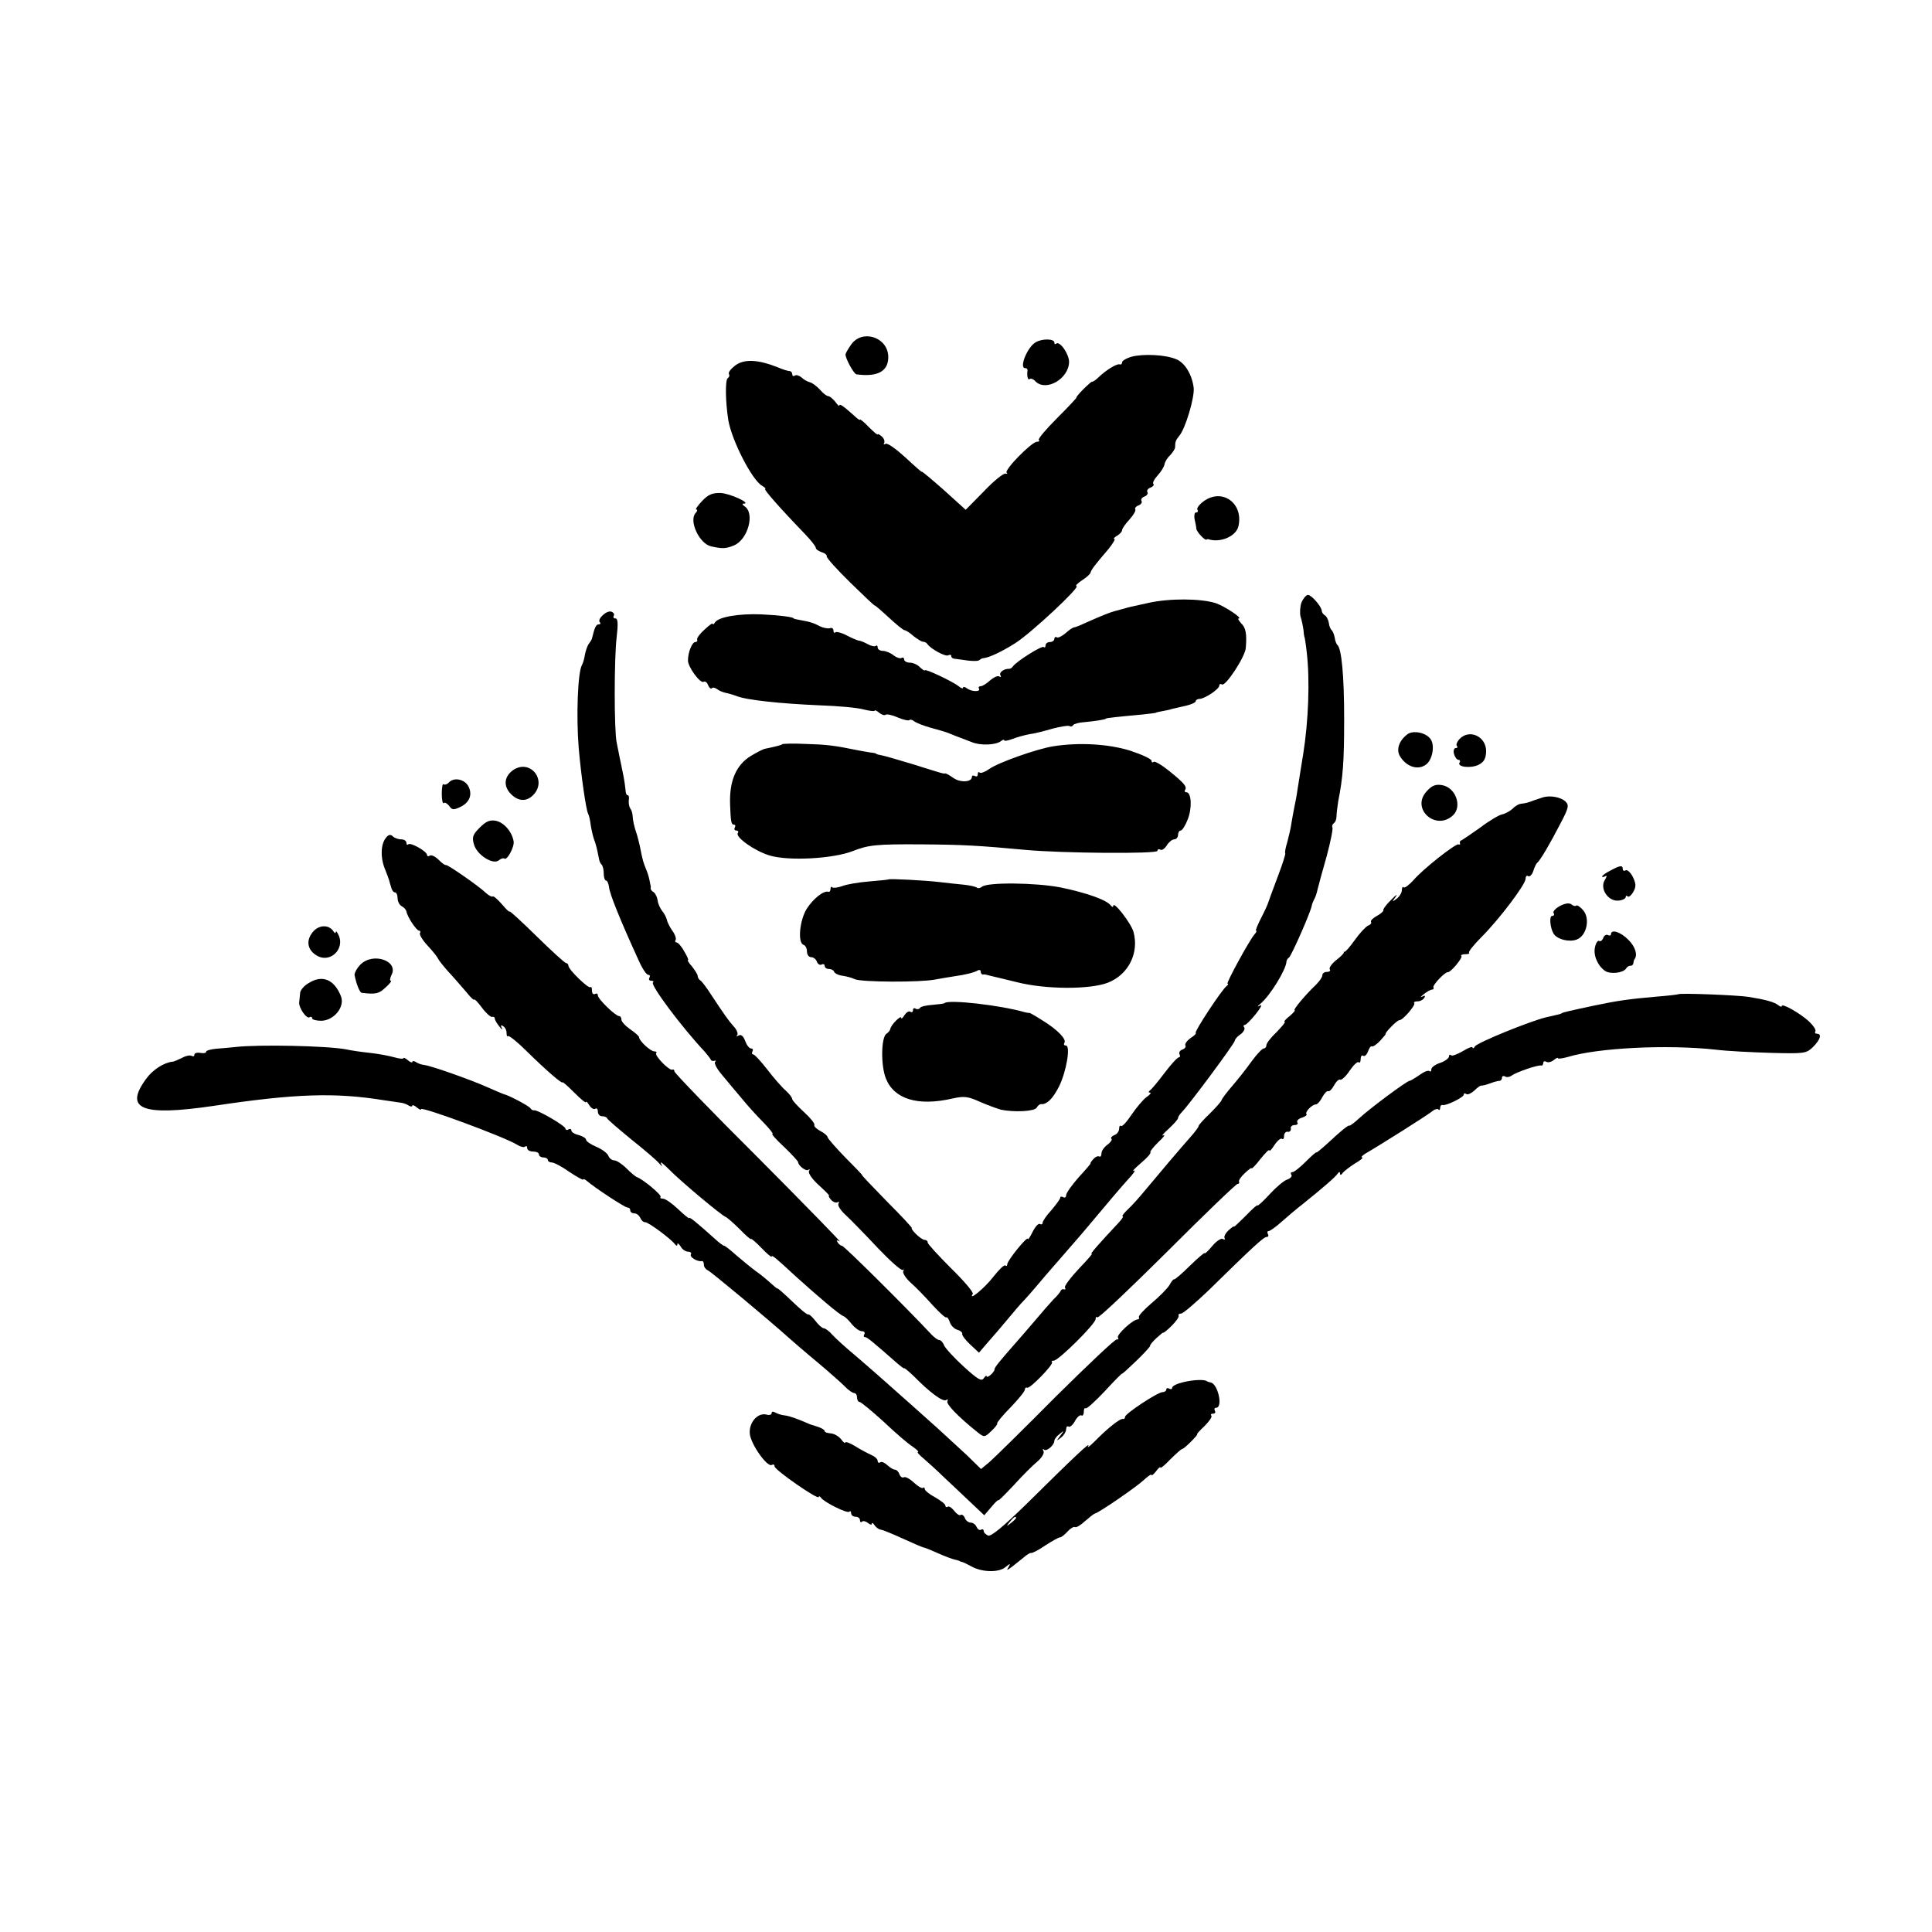
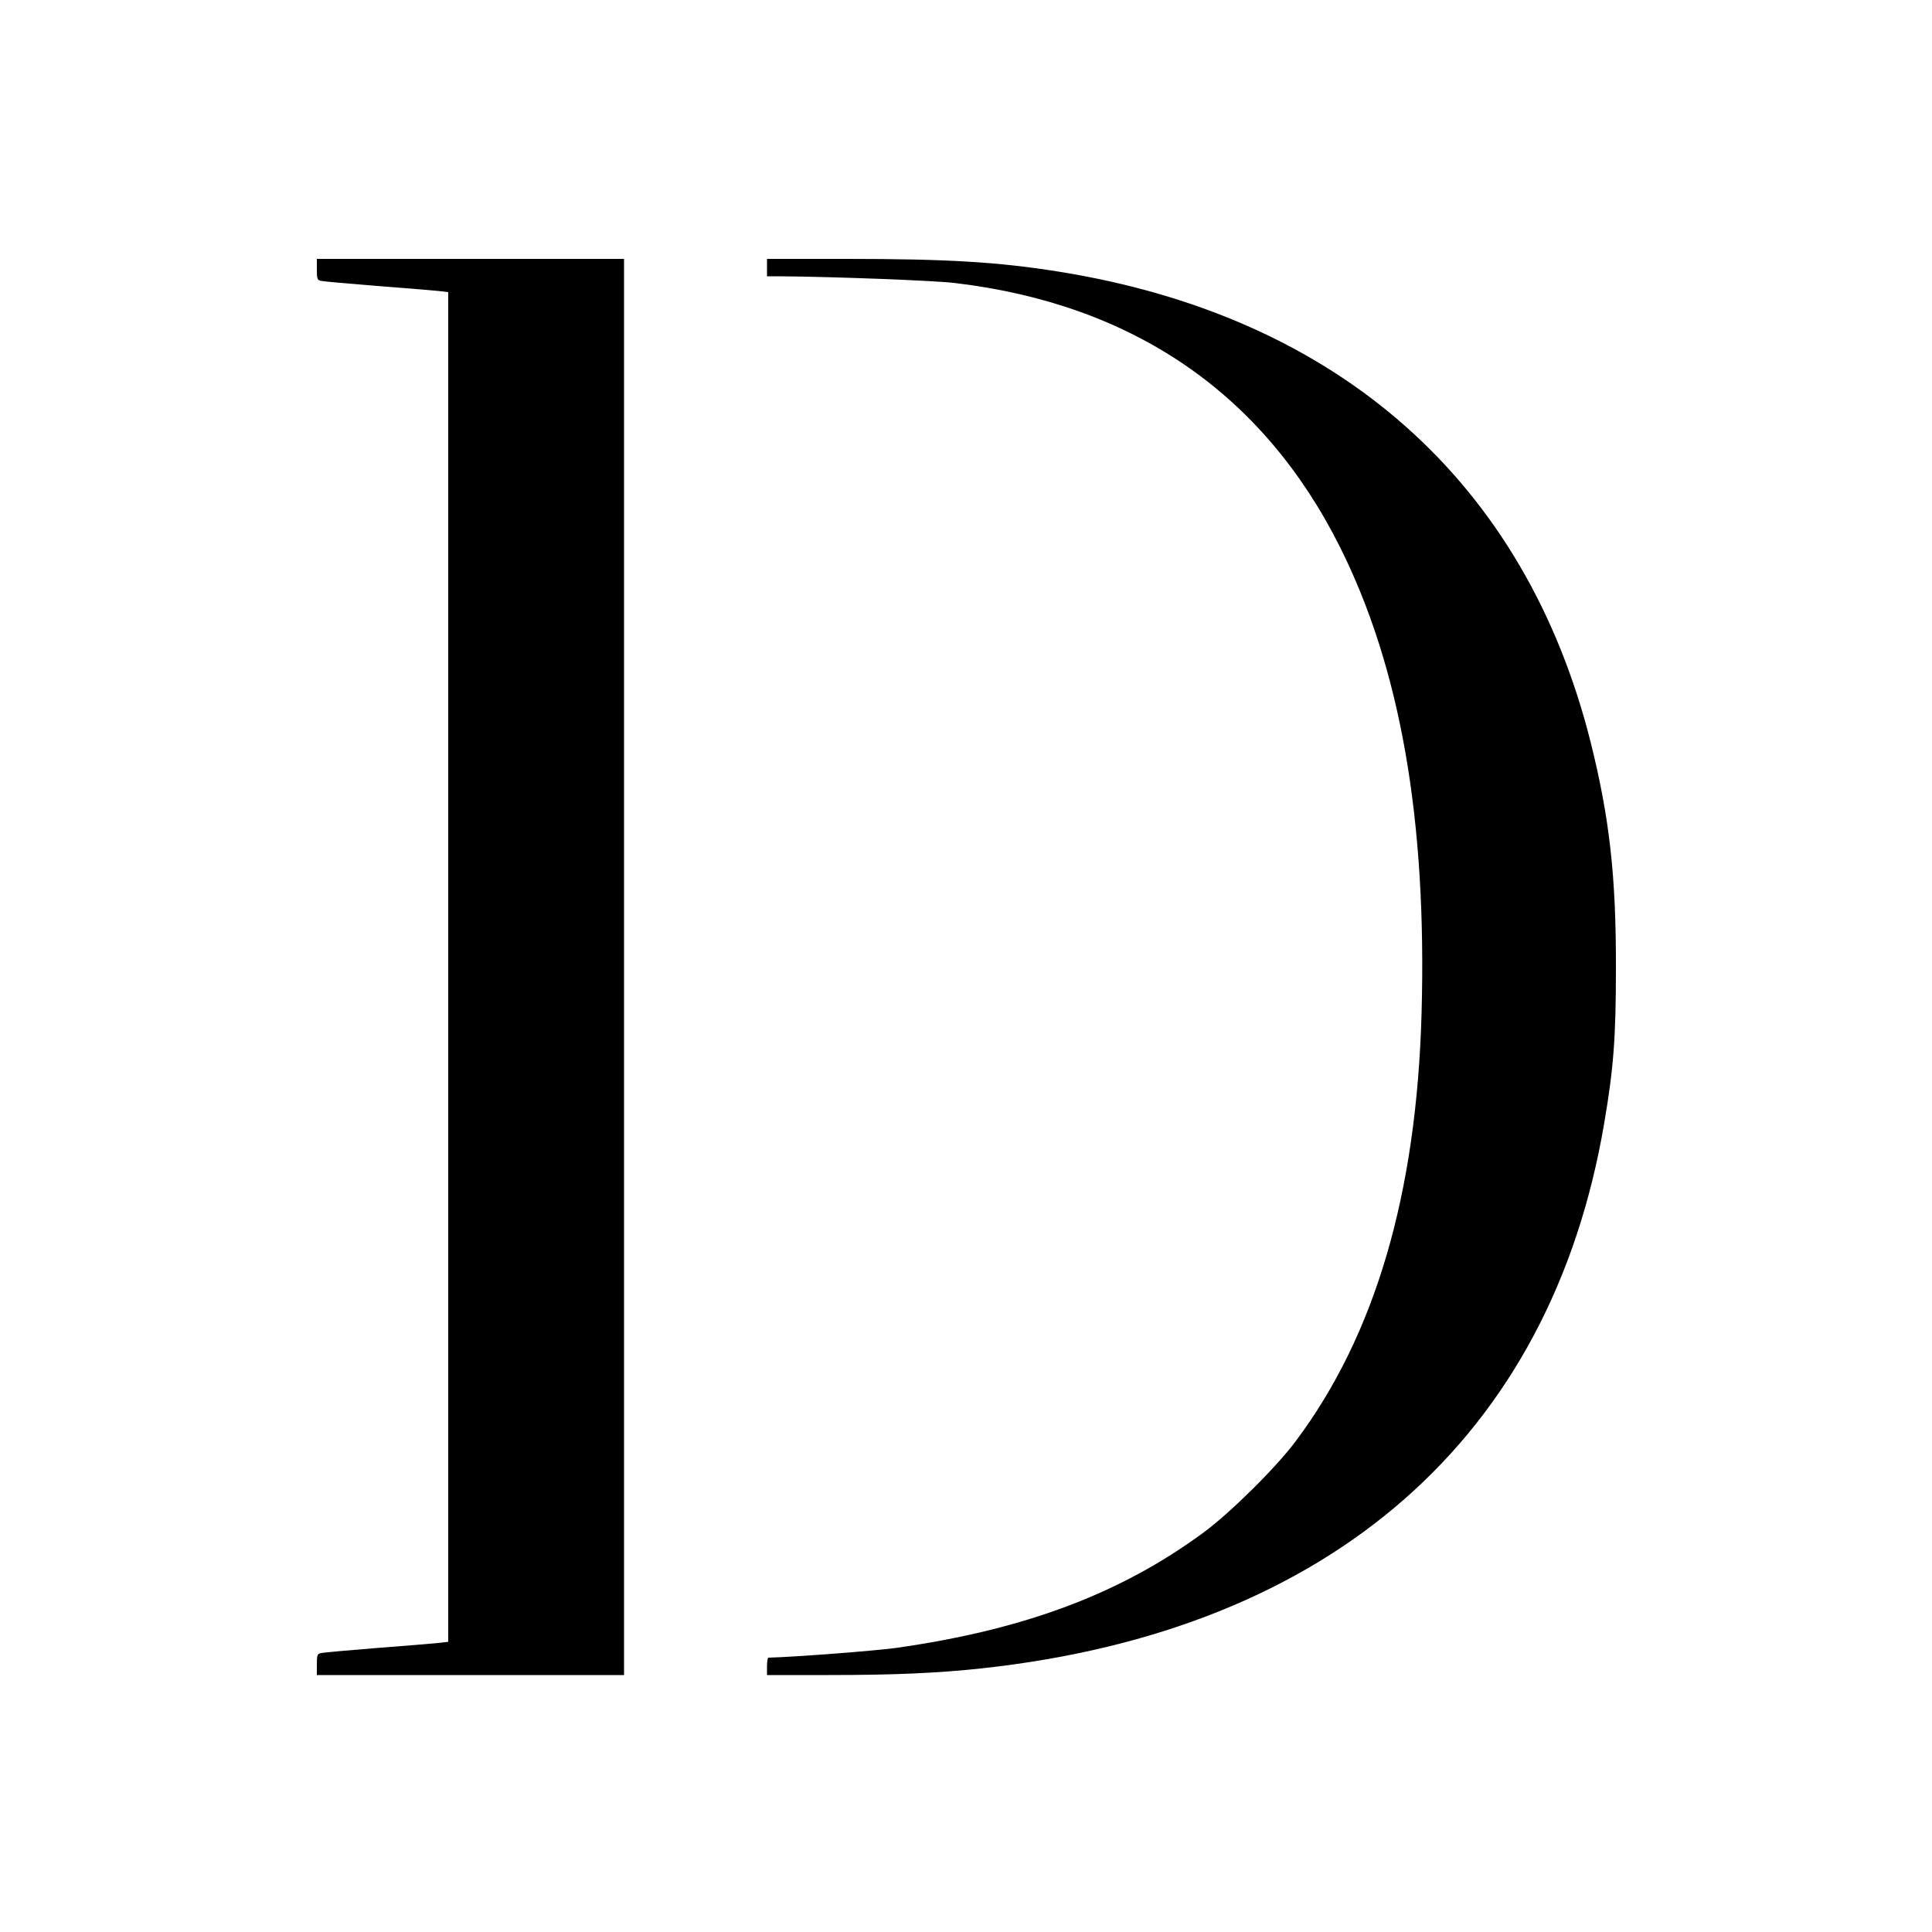
- <svg xmlns="http://www.w3.org/2000/svg" version="1.0" width="656pt" height="656pt" viewBox="0 0 656 656" preserveAspectRatio="xMidYMid meet">
-   <g transform="translate(0,656) scale(0.1,-0.1)" fill="#000000" stroke="none">
-     <path d="M2890 5390 c-10 -14 -18 -28 -19 -33 -2 -11 28 -67 37 -68 73 -10 110 11 108 62 -3 65 -89 92 -126 39z" />
-     <path d="M3517 5398 c-28 -15 -58 -88 -36 -88 5 0 8 -3 8 -7 -3 -18 1 -36 7 -30 4 3 13 0 20 -8 36 -36 113 9 114 66 0 27 -32 73 -44 62 -3 -3 -6 -2 -6 4 0 13 -41 14 -63 1z" />
-     <path d="M3843 5349 c-18 -5 -33 -14 -33 -19 0 -6 -4 -9 -9 -7 -10 2 -45 -19 -72 -45 -9 -9 -19 -15 -21 -14 -1 1 -15 -11 -30 -26 -15 -15 -25 -28 -23 -28 2 0 -27 -31 -65 -69 -38 -38 -66 -71 -63 -75 4 -3 1 -6 -6 -6 -18 0 -112 -96 -103 -105 4 -3 2 -5 -4 -3 -7 1 -40 -25 -73 -60 l-62 -63 -74 67 c-41 36 -75 65 -75 62 0 -2 -25 20 -56 49 -32 29 -61 50 -67 46 -6 -3 -8 -2 -5 3 3 5 0 15 -8 22 -8 7 -14 10 -14 7 0 -3 -13 8 -30 25 -16 17 -30 28 -30 25 0 -3 -9 3 -19 13 -37 33 -51 43 -51 35 0 -4 -6 2 -14 13 -8 10 -19 19 -24 19 -5 0 -18 10 -28 22 -11 12 -26 23 -34 25 -8 2 -21 9 -28 16 -8 7 -18 10 -23 7 -5 -4 -9 -1 -9 4 0 6 -4 11 -9 11 -5 0 -22 5 -38 12 -70 28 -117 30 -148 6 -14 -11 -23 -23 -20 -28 3 -5 1 -11 -4 -14 -9 -6 -8 -80 2 -143 12 -69 80 -202 114 -222 10 -6 15 -11 11 -11 -7 0 50 -65 135 -153 20 -21 37 -42 37 -47 0 -5 9 -11 20 -15 11 -3 19 -10 17 -14 -1 -5 35 -45 81 -90 45 -44 82 -79 82 -77 0 2 21 -16 47 -40 26 -24 50 -44 55 -44 4 0 18 -9 30 -20 13 -10 27 -19 32 -19 5 0 12 -3 15 -8 12 -17 62 -44 71 -38 6 3 10 2 10 -3 0 -5 6 -9 13 -9 6 -1 26 -3 44 -6 18 -2 35 -2 39 2 3 3 9 6 12 6 21 2 63 22 109 51 54 34 225 194 208 194 -5 0 3 9 18 19 16 10 29 22 30 27 2 9 13 24 61 80 15 19 24 34 20 34 -5 0 -1 5 9 11 9 5 17 14 17 19 0 5 11 21 25 36 13 14 22 30 20 34 -3 4 2 11 11 14 8 3 13 10 10 15 -3 5 1 12 10 15 8 3 13 10 10 15 -3 5 1 12 10 15 9 4 14 9 10 13 -3 4 3 16 15 29 11 12 21 28 23 37 1 8 9 22 19 31 9 10 17 22 17 27 0 19 2 24 14 39 21 24 53 132 49 164 -6 46 -31 86 -61 97 -37 15 -110 18 -149 8z" />
-     <path d="M2384 4859 c-15 -16 -24 -29 -20 -29 5 0 4 -6 -3 -13 -22 -27 14 -103 53 -112 40 -9 51 -8 78 3 48 20 72 110 36 133 -7 5 -9 9 -3 9 28 0 -45 34 -77 36 -29 1 -43 -5 -64 -27z" />
-     <path d="M4087 4858 c-15 -11 -25 -24 -21 -29 3 -5 1 -9 -5 -9 -5 0 -7 -10 -5 -22 3 -13 6 -28 6 -33 1 -11 30 -42 35 -37 2 1 4 2 6 1 41 -13 94 10 102 44 18 78 -55 131 -118 85z" />
-     <path d="M4419 4514 c-5 -15 -6 -36 -3 -48 4 -11 8 -32 10 -46 1 -14 3 -25 4 -25 0 0 4 -22 7 -50 11 -94 6 -232 -12 -345 -5 -29 -13 -82 -20 -125 -2 -16 -7 -41 -10 -55 -3 -14 -7 -38 -10 -55 -2 -16 -9 -45 -14 -64 -6 -19 -9 -36 -7 -38 2 -2 -10 -39 -26 -81 -16 -42 -30 -81 -32 -87 -1 -5 -12 -29 -24 -52 -12 -24 -20 -43 -17 -43 3 0 1 -6 -5 -12 -19 -22 -98 -168 -92 -168 4 0 2 -4 -3 -8 -15 -10 -111 -156 -105 -159 3 -2 -5 -10 -18 -18 -12 -9 -20 -20 -17 -25 3 -4 -2 -11 -11 -14 -8 -3 -12 -10 -9 -16 3 -5 2 -10 -2 -10 -5 0 -27 -24 -48 -52 -22 -29 -44 -56 -50 -60 -6 -5 -6 -8 0 -8 5 0 0 -7 -12 -15 -11 -8 -34 -35 -51 -60 -16 -24 -32 -42 -36 -38 -3 3 -6 -1 -6 -9 0 -9 -7 -19 -16 -22 -9 -4 -14 -9 -10 -13 3 -3 -3 -12 -14 -20 -11 -8 -20 -21 -20 -29 0 -8 -3 -13 -7 -11 -5 3 -14 -1 -21 -9 -7 -8 -11 -14 -9 -14 2 0 -16 -21 -40 -47 -23 -26 -43 -54 -43 -61 0 -7 -4 -10 -10 -7 -5 3 -10 3 -10 -2 0 -4 -14 -23 -30 -42 -17 -18 -30 -38 -30 -43 0 -5 -4 -7 -9 -4 -5 3 -16 -9 -25 -27 -8 -17 -16 -28 -16 -24 0 13 -70 -73 -70 -86 0 -6 -3 -7 -6 -4 -4 4 -22 -14 -41 -38 -28 -37 -87 -86 -70 -58 3 5 -30 44 -74 87 -43 43 -79 82 -79 87 0 5 -4 9 -10 9 -6 0 -19 9 -30 20 -11 11 -17 20 -14 20 3 0 -35 41 -84 90 -49 50 -87 90 -85 90 2 0 -24 27 -57 60 -33 34 -60 65 -60 69 0 4 -11 14 -25 21 -13 7 -22 16 -20 20 3 4 -13 24 -35 44 -22 20 -40 40 -40 44 0 5 -10 18 -22 29 -13 11 -41 43 -63 72 -22 28 -43 51 -48 51 -4 0 -5 5 -2 10 3 6 1 10 -5 10 -6 0 -15 12 -20 26 -6 16 -14 23 -22 18 -7 -4 -10 -3 -5 1 4 5 -1 18 -11 29 -19 21 -32 40 -79 111 -14 22 -30 43 -35 46 -5 3 -9 10 -9 15 0 5 -9 19 -19 32 -11 12 -17 22 -14 22 3 0 -3 14 -13 30 -9 17 -21 30 -26 30 -4 0 -6 4 -3 8 3 5 -2 20 -12 33 -9 13 -17 30 -18 37 -2 7 -8 20 -15 28 -7 9 -15 25 -16 37 -2 12 -8 24 -14 28 -6 3 -10 9 -10 13 1 3 1 7 0 9 0 1 -2 10 -4 20 -2 10 -7 26 -11 35 -9 22 -12 31 -19 67 -3 17 -9 39 -12 50 -10 29 -14 48 -15 65 0 8 -4 20 -8 25 -4 6 -6 18 -5 28 2 9 0 17 -4 17 -4 0 -7 8 -7 18 -1 9 -4 33 -8 52 -4 19 -9 45 -12 58 -2 12 -7 34 -10 50 -9 40 -9 288 0 360 5 43 4 62 -4 62 -6 0 -9 4 -6 9 3 5 0 11 -8 14 -16 6 -50 -26 -39 -36 3 -4 2 -7 -4 -7 -9 0 -14 -10 -23 -48 -1 -4 -6 -12 -10 -17 -5 -6 -11 -23 -14 -38 -2 -15 -7 -30 -10 -35 -14 -24 -20 -171 -11 -282 8 -93 25 -211 32 -223 3 -5 7 -23 9 -40 3 -18 8 -39 11 -47 6 -14 11 -36 17 -67 1 -7 5 -16 9 -19 4 -4 7 -18 7 -31 0 -13 4 -23 8 -23 4 0 8 -10 10 -22 1 -21 40 -117 101 -250 12 -27 26 -48 32 -48 6 0 7 -4 4 -10 -3 -5 -1 -10 6 -10 7 0 10 -3 6 -6 -9 -9 98 -152 176 -235 9 -11 18 -22 20 -26 1 -5 7 -6 12 -5 6 2 7 0 3 -4 -4 -4 6 -23 23 -43 16 -20 47 -56 67 -80 20 -25 54 -62 75 -83 20 -21 34 -38 30 -38 -5 0 13 -20 40 -45 26 -25 47 -48 47 -51 0 -12 28 -33 35 -26 5 4 5 2 2 -4 -4 -7 11 -28 33 -48 22 -20 38 -36 35 -36 -3 0 0 -6 7 -14 7 -8 17 -11 22 -8 5 3 6 1 3 -5 -4 -6 8 -24 26 -40 17 -16 66 -66 108 -111 42 -44 80 -78 85 -74 4 4 4 2 1 -4 -3 -6 8 -24 26 -40 18 -16 51 -50 74 -76 23 -25 44 -44 46 -41 3 2 8 -5 12 -16 3 -11 15 -23 25 -26 11 -3 19 -10 17 -14 -1 -5 11 -21 27 -36 l30 -28 30 35 c17 19 47 54 66 77 19 23 46 55 60 69 14 15 45 51 70 81 25 29 58 67 73 84 16 18 61 70 100 117 39 47 87 103 106 124 20 21 29 35 21 31 -8 -4 2 7 23 25 21 18 36 34 33 37 -2 3 10 18 27 35 18 16 25 27 17 23 -8 -4 0 6 18 22 17 16 32 32 32 37 0 4 6 13 13 20 24 24 180 234 180 243 0 4 8 14 19 21 10 7 16 18 13 23 -4 5 -3 9 2 9 4 0 21 17 37 37 16 20 23 33 15 29 -11 -6 -11 -4 1 6 34 29 86 115 88 142 0 5 4 12 9 15 8 6 74 155 77 176 1 6 5 15 8 21 4 6 9 21 12 35 3 13 17 64 31 113 13 49 22 93 19 97 -2 4 0 10 5 14 5 3 9 13 9 23 0 9 3 33 6 52 16 81 20 133 20 280 0 147 -9 239 -23 250 -3 3 -8 14 -9 25 -2 11 -7 22 -10 25 -4 3 -9 14 -10 25 -2 11 -8 23 -14 26 -5 3 -10 10 -10 15 -1 15 -35 54 -47 54 -6 0 -16 -12 -22 -26z" />
-     <path d="M3900 4513 c-36 -8 -69 -15 -75 -17 -5 -2 -23 -6 -40 -11 -16 -4 -52 -19 -79 -31 -28 -13 -54 -24 -58 -24 -5 0 -18 -9 -30 -20 -12 -10 -25 -17 -30 -14 -4 3 -8 0 -8 -5 0 -6 -7 -11 -15 -11 -8 0 -15 -5 -15 -12 0 -6 -3 -8 -6 -5 -6 6 -92 -48 -105 -66 -3 -5 -9 -8 -13 -8 -16 1 -35 -12 -29 -22 3 -5 2 -7 -4 -4 -5 4 -19 -3 -31 -13 -12 -11 -26 -20 -32 -20 -6 0 -9 -4 -6 -8 7 -12 -26 -11 -41 1 -7 5 -13 6 -13 2 0 -4 -7 -2 -15 5 -20 16 -115 61 -115 54 0 -3 -7 2 -16 10 -8 9 -24 16 -35 16 -10 0 -19 5 -19 11 0 5 -4 8 -9 5 -4 -3 -17 1 -27 9 -10 8 -27 15 -36 15 -10 0 -18 5 -18 12 0 6 -3 8 -6 5 -4 -3 -16 -1 -28 6 -11 6 -25 12 -31 12 -5 1 -24 9 -41 18 -17 9 -34 13 -38 10 -3 -4 -6 -1 -6 6 0 7 -6 11 -12 8 -7 -2 -22 1 -33 6 -20 11 -35 16 -70 22 -11 2 -20 4 -20 5 0 5 -49 11 -110 14 -78 3 -145 -9 -157 -27 -4 -7 -8 -9 -8 -5 0 4 -12 -5 -27 -19 -16 -14 -27 -29 -26 -34 2 -5 -1 -9 -6 -9 -11 0 -25 -35 -25 -62 -1 -22 42 -80 53 -73 5 3 12 -2 15 -11 4 -9 9 -14 13 -11 3 4 11 2 18 -3 6 -5 20 -11 31 -13 10 -2 26 -7 34 -10 34 -14 147 -26 285 -32 61 -2 127 -8 148 -14 20 -5 37 -7 37 -4 0 3 7 0 15 -7 9 -7 18 -10 22 -7 3 3 21 0 41 -9 19 -8 37 -12 40 -9 3 3 10 1 16 -4 6 -5 31 -15 56 -22 58 -16 50 -14 85 -28 17 -6 41 -16 55 -21 29 -12 80 -10 98 3 6 5 12 7 12 3 0 -3 12 -1 28 5 15 6 41 13 57 16 17 2 52 11 79 19 27 7 52 11 57 9 4 -3 10 -2 13 3 2 4 20 9 38 10 34 3 73 9 73 12 0 2 48 7 125 14 25 3 45 5 45 6 0 1 9 3 20 5 11 2 27 5 35 8 8 2 30 7 48 11 17 4 32 11 32 15 0 4 6 8 13 8 17 0 67 33 67 45 0 5 4 7 9 4 12 -8 79 94 81 124 4 48 0 69 -16 84 -8 9 -12 16 -8 16 15 0 -48 42 -78 52 -50 16 -156 17 -228 1z" />
-     <path d="M4779 4067 c-28 -21 -38 -50 -27 -72 21 -38 62 -52 90 -31 22 16 31 66 15 87 -16 22 -59 30 -78 16z" />
-     <path d="M4955 4050 c-8 -9 -12 -20 -8 -23 3 -4 2 -7 -4 -7 -6 0 -9 -9 -6 -20 3 -11 10 -20 15 -20 5 0 7 -4 4 -9 -10 -15 37 -21 64 -8 18 9 25 20 26 44 2 52 -57 80 -91 43z" />
-     <path d="M2656 4033 c-3 -3 -18 -7 -61 -16 -6 -2 -26 -12 -46 -24 -50 -31 -73 -85 -70 -165 2 -58 4 -68 13 -68 5 0 6 -4 3 -10 -3 -5 -1 -10 5 -10 6 0 9 -4 5 -9 -8 -14 58 -61 109 -76 64 -19 214 -11 281 15 54 21 78 24 235 23 140 -1 193 -4 355 -19 119 -11 445 -14 445 -3 0 5 4 7 10 4 5 -3 15 3 22 15 7 11 18 20 25 20 7 0 13 7 13 15 0 8 4 15 9 15 5 0 16 17 24 38 15 38 13 92 -5 92 -5 0 -7 4 -4 8 7 11 -3 23 -55 65 -25 20 -49 34 -52 30 -4 -3 -7 -2 -7 4 0 6 -33 21 -72 34 -74 23 -173 29 -262 15 -56 -9 -186 -55 -217 -77 -14 -10 -29 -16 -33 -12 -3 3 -6 1 -6 -6 0 -7 -4 -9 -10 -6 -5 3 -10 2 -10 -3 0 -18 -39 -20 -62 -4 -13 9 -25 16 -28 16 -6 -2 -8 -1 -110 31 -47 14 -94 28 -105 30 -11 2 -20 4 -20 6 0 1 -9 3 -20 4 -11 2 -31 5 -45 8 -78 16 -104 19 -174 21 -42 2 -78 1 -80 -1z" />
-     <path d="M1742 3945 c-29 -21 -33 -51 -11 -77 26 -29 55 -32 79 -8 50 50 -10 125 -68 85z" />
-     <path d="M1526 3905 c-7 -8 -16 -11 -20 -8 -3 4 -6 -11 -6 -32 0 -21 3 -35 7 -32 3 4 11 -1 18 -9 10 -15 15 -15 40 -3 30 15 40 42 25 70 -13 23 -47 30 -64 14z" />
-     <path d="M4844 3873 c-55 -60 33 -137 91 -80 30 31 7 93 -38 101 -22 4 -35 -1 -53 -21z" />
-     <path d="M5240 3853 c-8 -3 -22 -7 -30 -10 -21 -8 -28 -10 -44 -12 -8 0 -22 -8 -30 -17 -9 -8 -25 -17 -35 -19 -11 -2 -45 -22 -75 -45 -31 -22 -59 -41 -63 -43 -5 -1 -7 -5 -6 -9 2 -5 0 -7 -5 -5 -10 3 -122 -85 -153 -122 -15 -16 -29 -27 -33 -24 -3 4 -6 -1 -6 -9 0 -9 -8 -22 -17 -29 -17 -13 -17 -12 -4 6 8 11 1 7 -15 -10 -17 -16 -29 -33 -27 -36 1 -3 -9 -12 -22 -19 -13 -7 -22 -16 -20 -20 3 -5 -2 -10 -10 -13 -8 -4 -28 -25 -45 -49 -17 -24 -33 -42 -36 -40 -2 1 -3 0 -1 -2 1 -2 -10 -14 -26 -26 -15 -12 -25 -26 -22 -31 4 -5 -1 -9 -9 -9 -9 0 -16 -5 -16 -11 0 -7 -10 -21 -22 -33 -36 -34 -79 -86 -72 -86 3 0 -4 -9 -17 -20 -13 -10 -21 -19 -17 -20 4 0 -9 -15 -27 -34 -19 -18 -35 -38 -35 -45 0 -6 -4 -11 -9 -11 -5 0 -23 -19 -40 -42 -17 -24 -46 -61 -65 -83 -19 -22 -36 -44 -38 -50 -1 -5 -20 -26 -40 -46 -21 -20 -38 -39 -38 -42 0 -4 -13 -21 -29 -39 -32 -36 -105 -122 -154 -181 -18 -22 -43 -50 -57 -63 -14 -13 -22 -24 -18 -24 4 0 -3 -10 -15 -23 -62 -66 -101 -110 -90 -104 7 5 -12 -18 -42 -49 -30 -32 -52 -61 -49 -66 3 -5 2 -7 -3 -6 -4 2 -9 0 -11 -4 -1 -4 -12 -18 -25 -30 -12 -13 -42 -47 -67 -77 -25 -29 -54 -63 -65 -75 -51 -58 -70 -81 -68 -86 0 -3 -5 -11 -13 -18 -8 -7 -14 -9 -14 -5 0 4 -4 1 -10 -7 -7 -11 -20 -4 -68 40 -33 30 -63 63 -67 73 -3 9 -11 17 -16 17 -6 0 -21 12 -35 28 -75 80 -288 292 -295 292 -4 0 -11 5 -15 12 -5 7 -3 8 7 3 8 -5 -115 121 -273 280 -159 158 -288 292 -288 297 0 5 -3 8 -7 6 -10 -5 -62 49 -55 56 3 4 0 6 -6 6 -13 0 -52 36 -52 48 0 4 -14 16 -30 27 -16 11 -30 26 -30 33 0 6 -3 12 -8 12 -12 0 -72 58 -72 70 0 6 -4 8 -10 5 -5 -3 -10 2 -10 11 0 10 -2 15 -5 12 -7 -6 -75 60 -75 73 0 5 -4 9 -8 9 -4 0 -49 41 -100 91 -51 50 -92 88 -92 84 0 -3 -12 8 -26 25 -15 17 -29 29 -31 26 -3 -2 -13 3 -23 12 -26 25 -131 97 -136 95 -2 -2 -13 6 -24 17 -12 12 -25 18 -30 15 -6 -4 -10 -2 -10 2 0 12 -56 44 -64 36 -3 -3 -6 -1 -6 5 0 7 -8 12 -18 12 -10 0 -23 5 -28 10 -8 8 -15 6 -23 -4 -18 -21 -20 -66 -5 -104 7 -18 14 -36 15 -40 1 -4 4 -15 7 -24 2 -10 8 -18 13 -18 5 0 9 -9 9 -20 0 -10 6 -23 14 -27 8 -4 15 -12 16 -18 3 -18 34 -65 43 -65 4 0 6 -4 3 -8 -3 -5 9 -25 27 -44 18 -19 33 -39 35 -44 2 -5 18 -25 35 -44 18 -19 44 -50 60 -68 15 -19 27 -30 27 -26 0 4 12 -8 26 -27 14 -19 30 -33 35 -32 5 2 9 -1 9 -5 0 -5 7 -17 16 -28 8 -10 12 -13 8 -5 -5 9 -3 12 4 7 7 -4 12 -14 12 -23 0 -9 2 -14 5 -11 3 3 32 -20 63 -51 67 -66 122 -113 122 -106 0 3 18 -13 40 -35 22 -22 40 -37 40 -32 0 4 5 -1 11 -11 6 -9 14 -15 20 -12 5 4 9 -1 9 -9 0 -9 6 -16 14 -16 8 0 16 -3 18 -8 2 -4 39 -36 83 -72 44 -35 86 -71 93 -80 12 -13 12 -13 6 0 -4 8 8 -1 27 -20 40 -41 180 -158 193 -162 5 -2 27 -21 48 -42 21 -22 38 -36 38 -33 0 3 16 -10 35 -30 19 -20 35 -33 35 -30 0 8 15 -5 82 -67 71 -64 149 -131 162 -135 6 -2 19 -15 29 -28 10 -12 25 -23 33 -23 8 0 12 -4 9 -10 -3 -5 -3 -10 2 -10 7 0 24 -14 106 -86 15 -13 27 -22 27 -20 0 3 15 -10 33 -27 55 -56 98 -87 109 -81 6 4 8 2 5 -3 -6 -10 36 -53 102 -106 23 -18 24 -18 47 4 13 12 22 24 20 26 -2 2 18 27 45 54 27 28 49 55 49 61 0 5 3 8 8 6 9 -4 91 80 84 87 -3 3 0 5 6 5 16 0 142 125 142 141 0 7 3 9 6 6 4 -4 110 97 237 223 127 127 234 230 239 230 5 0 7 3 5 8 -2 4 7 17 20 29 13 12 23 20 23 16 0 -3 14 11 30 32 17 21 30 34 30 29 0 -5 8 3 18 19 10 15 22 24 25 20 4 -3 7 1 7 10 0 9 6 16 13 14 6 -1 11 4 10 11 -2 6 4 12 13 12 8 0 13 4 9 9 -3 5 4 13 16 16 11 4 18 9 15 12 -6 7 19 33 32 33 5 0 15 11 22 25 7 13 16 22 20 20 4 -2 13 7 20 20 7 13 17 22 21 19 4 -2 19 11 32 31 13 19 27 32 30 28 4 -3 7 1 7 11 0 9 4 15 9 11 5 -3 12 4 16 15 4 11 9 19 13 17 4 -2 17 7 29 20 12 13 20 23 18 23 -2 0 6 11 18 23 12 13 25 23 28 23 11 -2 57 52 51 58 -3 3 2 6 11 6 9 0 19 5 23 12 5 7 2 9 -7 4 -8 -4 -5 0 5 8 11 9 24 16 29 16 4 0 6 3 4 8 -3 7 39 52 49 51 10 -1 52 50 46 55 -3 3 3 6 13 6 10 0 16 2 13 5 -3 3 16 27 42 53 61 61 150 179 150 198 0 8 4 13 9 9 5 -3 13 5 17 17 4 13 10 25 13 28 10 7 44 65 80 135 27 51 29 61 17 73 -15 15 -51 22 -76 15z" />
-     <path d="M1629 3750 c-23 -23 -27 -32 -20 -56 9 -36 65 -72 85 -55 7 6 15 8 18 6 9 -9 35 39 32 58 -5 32 -32 64 -60 70 -21 4 -34 -2 -55 -23z" />
-     <path d="M5468 3604 c-16 -8 -28 -17 -28 -20 0 -3 5 -2 11 1 6 4 5 -2 -2 -13 -18 -29 11 -73 46 -70 14 1 25 7 25 12 0 5 3 6 7 2 4 -3 12 4 19 16 10 18 9 28 -2 51 -8 15 -19 25 -24 22 -6 -4 -10 -1 -10 4 0 14 -9 13 -42 -5z" />
-     <path d="M3017 3574 c-1 -1 -31 -4 -67 -7 -36 -3 -77 -10 -91 -16 -15 -5 -30 -7 -33 -4 -3 4 -6 1 -6 -5 0 -7 -3 -11 -7 -10 -17 5 -52 -24 -74 -58 -24 -39 -31 -115 -11 -122 7 -2 12 -12 12 -23 0 -10 6 -19 14 -19 8 0 17 -7 20 -16 3 -8 10 -12 16 -9 5 3 10 1 10 -4 0 -6 6 -11 14 -11 8 0 16 -4 18 -9 2 -6 14 -12 28 -14 14 -2 33 -7 43 -12 24 -10 221 -11 272 -1 22 4 51 9 65 11 37 5 69 13 80 20 6 3 10 1 10 -4 0 -6 3 -10 8 -10 4 1 9 0 12 -1 3 -1 12 -3 20 -5 8 -2 25 -6 38 -9 12 -3 32 -8 45 -11 99 -25 247 -25 308 -2 70 27 107 100 88 172 -8 30 -69 108 -69 89 0 -5 -4 -4 -8 1 -13 19 -84 44 -172 62 -84 16 -247 18 -266 2 -6 -5 -14 -6 -17 -3 -3 3 -23 8 -44 10 -21 2 -58 6 -83 9 -52 6 -169 12 -173 9z" />
-     <path d="M5297 3484 c-15 -8 -25 -19 -22 -24 4 -6 1 -10 -5 -10 -10 0 -7 -40 5 -60 12 -20 54 -30 79 -20 34 13 46 72 21 100 -10 11 -20 18 -23 15 -3 -3 -10 -1 -16 4 -7 6 -22 4 -39 -5z" />
-     <path d="M1061 3394 c-24 -30 -16 -63 19 -81 43 -21 89 24 71 69 -6 13 -10 19 -11 13 0 -5 -4 -4 -8 3 -16 24 -51 22 -71 -4z" />
-     <path d="M5470 3388 c0 -5 -5 -6 -10 -3 -6 3 -13 -1 -16 -9 -3 -9 -10 -14 -14 -11 -4 3 -11 -6 -14 -20 -7 -27 8 -63 33 -81 17 -13 62 -8 72 7 3 6 10 10 15 10 5 -1 10 4 10 9 1 6 2 11 4 13 11 14 3 42 -20 65 -27 28 -60 38 -60 20z" />
-     <path d="M1224 3285 c-12 -12 -21 -29 -20 -36 5 -27 17 -59 24 -60 48 -6 59 -3 81 18 14 12 22 23 18 23 -4 0 -3 8 2 19 26 48 -62 79 -105 36z" />
-     <path d="M1048 3222 c-16 -9 -29 -25 -29 -34 -1 -10 -2 -24 -3 -30 -3 -19 25 -59 35 -52 5 3 9 1 9 -4 0 -4 14 -8 31 -8 44 1 82 49 66 85 -23 56 -63 72 -109 43z" />
-     <path d="M5698 3184 c-2 -1 -34 -5 -73 -8 -93 -8 -135 -14 -215 -31 -85 -18 -104 -23 -107 -25 -3 -3 -3 -3 -53 -14 -54 -13 -234 -86 -242 -99 -4 -7 -8 -8 -8 -4 0 5 -15 -1 -33 -12 -19 -11 -37 -18 -40 -14 -4 3 -7 2 -7 -4 0 -6 -13 -16 -30 -22 -16 -5 -30 -15 -30 -22 0 -7 -3 -9 -6 -6 -4 4 -19 -2 -34 -13 -16 -11 -31 -20 -34 -20 -9 0 -134 -93 -171 -127 -16 -15 -31 -26 -33 -25 -3 3 -27 -16 -73 -59 -22 -20 -39 -34 -39 -32 0 3 -16 -11 -36 -31 -20 -20 -40 -36 -46 -36 -5 0 -7 -4 -3 -9 3 -5 -3 -12 -14 -16 -11 -3 -38 -26 -60 -50 -23 -25 -41 -41 -41 -38 0 4 -18 -12 -40 -35 -22 -22 -40 -39 -40 -37 0 3 -8 -3 -18 -12 -11 -10 -17 -22 -14 -27 3 -5 0 -6 -6 -3 -5 4 -22 -7 -36 -24 -14 -17 -26 -28 -26 -24 0 3 -22 -16 -50 -43 -27 -27 -51 -47 -53 -46 -2 2 -9 -6 -16 -19 -7 -12 -35 -40 -61 -62 -26 -22 -45 -43 -43 -47 2 -5 0 -8 -4 -8 -16 0 -73 -52 -67 -62 3 -4 1 -7 -4 -6 -5 2 -98 -86 -207 -194 -108 -109 -209 -208 -225 -222 l-29 -24 -48 47 c-27 25 -72 66 -99 91 -28 25 -66 59 -85 76 -102 91 -150 133 -198 174 -30 25 -63 55 -74 67 -11 13 -25 23 -30 23 -5 0 -18 11 -29 26 -11 14 -22 23 -24 21 -3 -2 -27 18 -54 44 -28 27 -50 46 -50 44 0 -2 -10 6 -23 18 -13 12 -36 31 -52 42 -15 11 -44 35 -64 52 -20 18 -39 33 -42 33 -3 0 -17 10 -31 23 -61 55 -88 77 -88 71 0 -3 -17 11 -37 30 -21 20 -44 36 -52 36 -8 0 -11 3 -8 6 5 6 -60 60 -80 67 -4 1 -20 14 -36 30 -15 15 -34 27 -41 27 -8 0 -17 7 -20 15 -3 9 -22 23 -41 31 -19 8 -35 19 -35 24 0 5 -11 12 -25 16 -14 3 -25 10 -25 16 0 5 -5 6 -10 3 -5 -3 -10 -2 -10 3 0 9 -94 64 -106 62 -4 -1 -10 2 -13 7 -5 8 -75 45 -91 48 -3 1 -27 11 -54 23 -55 25 -194 74 -216 76 -9 1 -21 5 -28 10 -6 4 -12 4 -12 0 0 -3 -7 -1 -15 6 -8 7 -15 10 -15 7 0 -3 -14 -2 -31 3 -18 5 -55 12 -83 15 -28 3 -64 8 -81 12 -65 12 -295 17 -375 8 -19 -2 -50 -5 -67 -6 -18 -2 -33 -6 -33 -10 0 -5 -9 -6 -20 -4 -11 2 -20 -1 -20 -6 0 -6 -4 -7 -10 -4 -5 3 -20 0 -32 -7 -13 -6 -27 -13 -33 -13 -28 -3 -66 -27 -88 -57 -77 -104 -17 -129 228 -93 279 42 414 46 580 19 22 -3 47 -7 55 -8 9 -1 21 -5 28 -10 6 -4 12 -4 12 0 0 3 7 1 15 -6 8 -7 15 -10 15 -6 0 10 285 -95 326 -121 11 -7 24 -10 27 -6 4 3 7 1 7 -5 0 -7 9 -12 20 -12 11 0 20 -4 20 -10 0 -5 7 -10 15 -10 8 0 15 -4 15 -8 0 -5 6 -9 13 -9 8 0 35 -14 60 -32 26 -17 47 -29 47 -26 0 3 6 1 13 -5 29 -25 129 -90 137 -90 6 0 10 -4 10 -10 0 -5 6 -10 14 -10 8 0 16 -7 20 -15 3 -8 10 -15 17 -15 11 0 88 -57 101 -75 5 -6 8 -6 8 0 0 6 5 2 11 -7 5 -10 17 -18 25 -18 8 0 13 -4 10 -9 -6 -9 22 -26 37 -23 4 1 7 -4 7 -12 0 -8 6 -16 13 -19 10 -4 206 -167 277 -231 14 -12 56 -49 95 -81 38 -32 80 -69 93 -82 12 -13 27 -23 32 -23 6 0 10 -7 10 -15 0 -8 4 -15 8 -15 5 0 41 -30 82 -67 40 -38 84 -76 99 -85 14 -10 22 -18 18 -18 -5 0 5 -11 22 -25 16 -14 45 -40 63 -58 19 -18 58 -54 87 -82 l53 -50 24 28 c13 16 24 26 24 23 0 -3 24 21 53 52 28 31 64 67 80 80 15 13 24 29 20 35 -3 7 -3 9 2 5 8 -8 35 15 35 30 0 5 8 16 18 23 16 13 16 13 2 -6 -14 -19 -14 -19 3 -6 9 7 17 20 17 28 0 8 4 12 8 9 5 -3 15 6 22 19 7 13 17 22 22 19 4 -3 8 3 8 12 0 10 3 15 6 12 3 -3 32 23 65 58 32 35 59 62 59 60 0 -2 21 17 48 43 26 25 47 48 47 51 -1 3 9 15 22 27 13 12 23 20 23 18 0 -2 13 8 28 23 15 15 26 30 24 35 -2 4 2 7 9 7 6 0 48 36 93 79 154 151 187 181 197 181 6 0 7 5 4 10 -3 6 -2 10 3 10 4 0 24 14 43 31 19 17 52 45 74 62 66 53 110 91 117 102 5 7 8 7 8 0 0 -6 4 -5 8 1 4 6 23 21 42 33 19 11 31 21 25 21 -5 0 0 6 11 13 47 27 220 136 230 146 7 5 15 7 18 4 3 -4 6 -1 6 5 0 7 3 11 8 10 11 -4 72 26 72 35 0 5 4 6 9 2 5 -3 17 3 27 12 10 10 20 17 23 17 3 -1 16 2 29 7 13 5 28 9 33 9 5 0 9 5 9 11 0 5 5 7 10 4 6 -4 16 -2 23 3 14 11 89 37 100 34 4 -1 7 3 7 9 0 5 5 7 10 4 6 -4 17 -1 25 5 8 7 15 10 15 7 0 -3 15 -1 33 4 101 31 336 43 502 25 39 -5 123 -9 189 -11 114 -3 119 -2 142 20 25 25 31 45 13 45 -5 0 -8 4 -5 8 3 5 -7 20 -22 34 -29 27 -92 63 -92 52 0 -4 -6 -2 -12 3 -14 11 -44 19 -100 28 -36 6 -236 14 -240 9z" />
-     <path d="M3207 3154 c-1 -2 -20 -4 -41 -6 -20 -1 -40 -6 -42 -10 -3 -5 -10 -6 -15 -3 -5 4 -9 1 -9 -5 0 -6 -4 -9 -9 -5 -6 3 -14 -3 -20 -12 -6 -10 -11 -14 -11 -9 0 11 -36 -25 -37 -38 -1 -5 -7 -12 -13 -16 -18 -11 -20 -107 -2 -152 28 -70 108 -95 226 -68 40 9 53 7 93 -11 25 -11 58 -23 72 -27 45 -9 113 -6 121 7 4 7 10 12 14 12 20 -2 40 17 62 60 25 51 40 139 23 139 -6 0 -8 4 -5 9 8 12 -22 44 -74 76 -25 16 -45 27 -45 26 0 -1 -7 0 -15 2 -83 24 -259 44 -273 31z" />
-     <path d="M4018 1867 c-21 -5 -38 -13 -38 -19 0 -5 -4 -6 -10 -3 -5 3 -10 2 -10 -3 0 -5 -6 -9 -13 -9 -16 0 -127 -73 -127 -84 0 -5 -3 -8 -7 -7 -9 3 -53 -32 -97 -77 -16 -16 -26 -23 -21 -15 9 17 -43 -32 -212 -199 -76 -74 -118 -109 -128 -105 -8 4 -15 10 -15 16 0 5 -4 7 -9 4 -5 -3 -11 1 -15 9 -3 8 -12 15 -20 15 -7 0 -17 7 -20 16 -3 8 -10 13 -14 10 -5 -3 -14 4 -22 14 -8 10 -17 17 -22 14 -4 -3 -8 -1 -8 4 0 5 -16 17 -35 28 -19 10 -35 23 -35 28 0 5 -3 7 -6 4 -3 -3 -17 5 -31 18 -14 13 -29 21 -34 18 -5 -3 -12 2 -15 10 -3 9 -10 16 -16 16 -5 0 -16 7 -25 15 -8 8 -19 13 -24 10 -5 -4 -9 -1 -9 5 0 6 -10 15 -22 20 -13 6 -38 19 -55 30 -18 11 -33 16 -33 12 0 -4 -7 1 -14 11 -8 10 -23 19 -35 20 -12 1 -21 4 -21 8 0 4 -10 10 -22 14 -13 4 -25 8 -28 9 -43 19 -69 28 -85 30 -12 1 -26 6 -33 10 -7 4 -12 3 -12 -2 0 -6 -8 -8 -18 -5 -30 7 -60 -28 -56 -66 4 -36 60 -115 75 -105 5 3 9 1 9 -5 0 -12 150 -116 150 -104 0 4 4 3 8 -3 11 -15 89 -54 96 -47 3 4 6 1 6 -5 0 -7 7 -12 15 -12 8 0 15 -5 15 -12 0 -6 3 -8 7 -5 3 4 12 2 20 -4 7 -6 13 -8 13 -3 0 5 4 3 9 -4 4 -7 14 -15 22 -16 8 -1 41 -15 74 -30 33 -15 65 -29 70 -30 6 -1 28 -10 50 -20 22 -10 47 -19 55 -21 8 -2 16 -4 18 -5 1 -2 5 -3 10 -4 4 -1 18 -8 31 -15 36 -20 93 -21 115 -2 16 13 18 13 11 1 -8 -13 -7 -13 11 0 10 8 28 22 39 31 11 10 23 17 26 16 4 -1 26 10 49 26 23 15 45 27 49 27 5 0 16 9 26 20 10 11 21 17 25 15 4 -3 19 6 34 20 15 13 30 25 34 26 14 3 139 89 165 113 15 14 27 22 27 18 0 -4 7 2 15 12 8 11 15 17 15 13 0 -4 15 8 34 28 19 19 37 35 40 35 3 0 16 11 30 25 14 14 23 25 21 25 -3 0 9 13 25 28 16 16 27 32 23 35 -3 4 -1 7 6 7 7 0 9 5 6 10 -3 6 -1 10 4 10 25 0 6 83 -19 86 -5 1 -11 3 -12 4 -7 7 -47 5 -80 -3z m-568 -461 c0 -2 -8 -10 -17 -17 -16 -13 -17 -12 -4 4 13 16 21 21 21 13z" />
+ <svg xmlns="http://www.w3.org/2000/svg" version="1.0" width="16pt" height="16pt" viewBox="0 0 16 16" preserveAspectRatio="xMidYMid meet">
+   <g transform="translate(0,16) scale(0.0016,-0.0016)" fill="#000000" stroke="none">
+     <path d="M1640 8605 c0 -49 2 -55 23 -59 12 -3 141 -14 287 -26 146 -11 289 -23 318 -26 l52 -6 0 -3493 0 -3493 -52 -6 c-29 -3 -172 -15 -318 -26 -146 -12 -275 -23 -287 -26 -21 -4 -23 -10 -23 -59 l0 -55 795 0 795 0 0 3665 0 3665 -795 0 -795 0 0 -55z" />
+     <path d="M3970 8615 l0 -45 63 0 c277 -2 806 -22 911 -35 921 -110 1593 -571 1991 -1365 313 -625 451 -1412 423 -2415 -26 -936 -240 -1665 -651 -2214 -102 -137 -339 -371 -477 -473 -432 -318 -929 -504 -1595 -598 -111 -15 -528 -47 -657 -50 -5 0 -8 -20 -8 -45 l0 -45 318 0 c337 0 569 10 797 35 1806 197 2944 1195 3219 2825 48 283 60 439 60 800 1 473 -33 776 -130 1165 -338 1351 -1304 2207 -2754 2439 -312 50 -577 66 -1097 66 l-413 0 0 -45z" />
  </g>
</svg>
